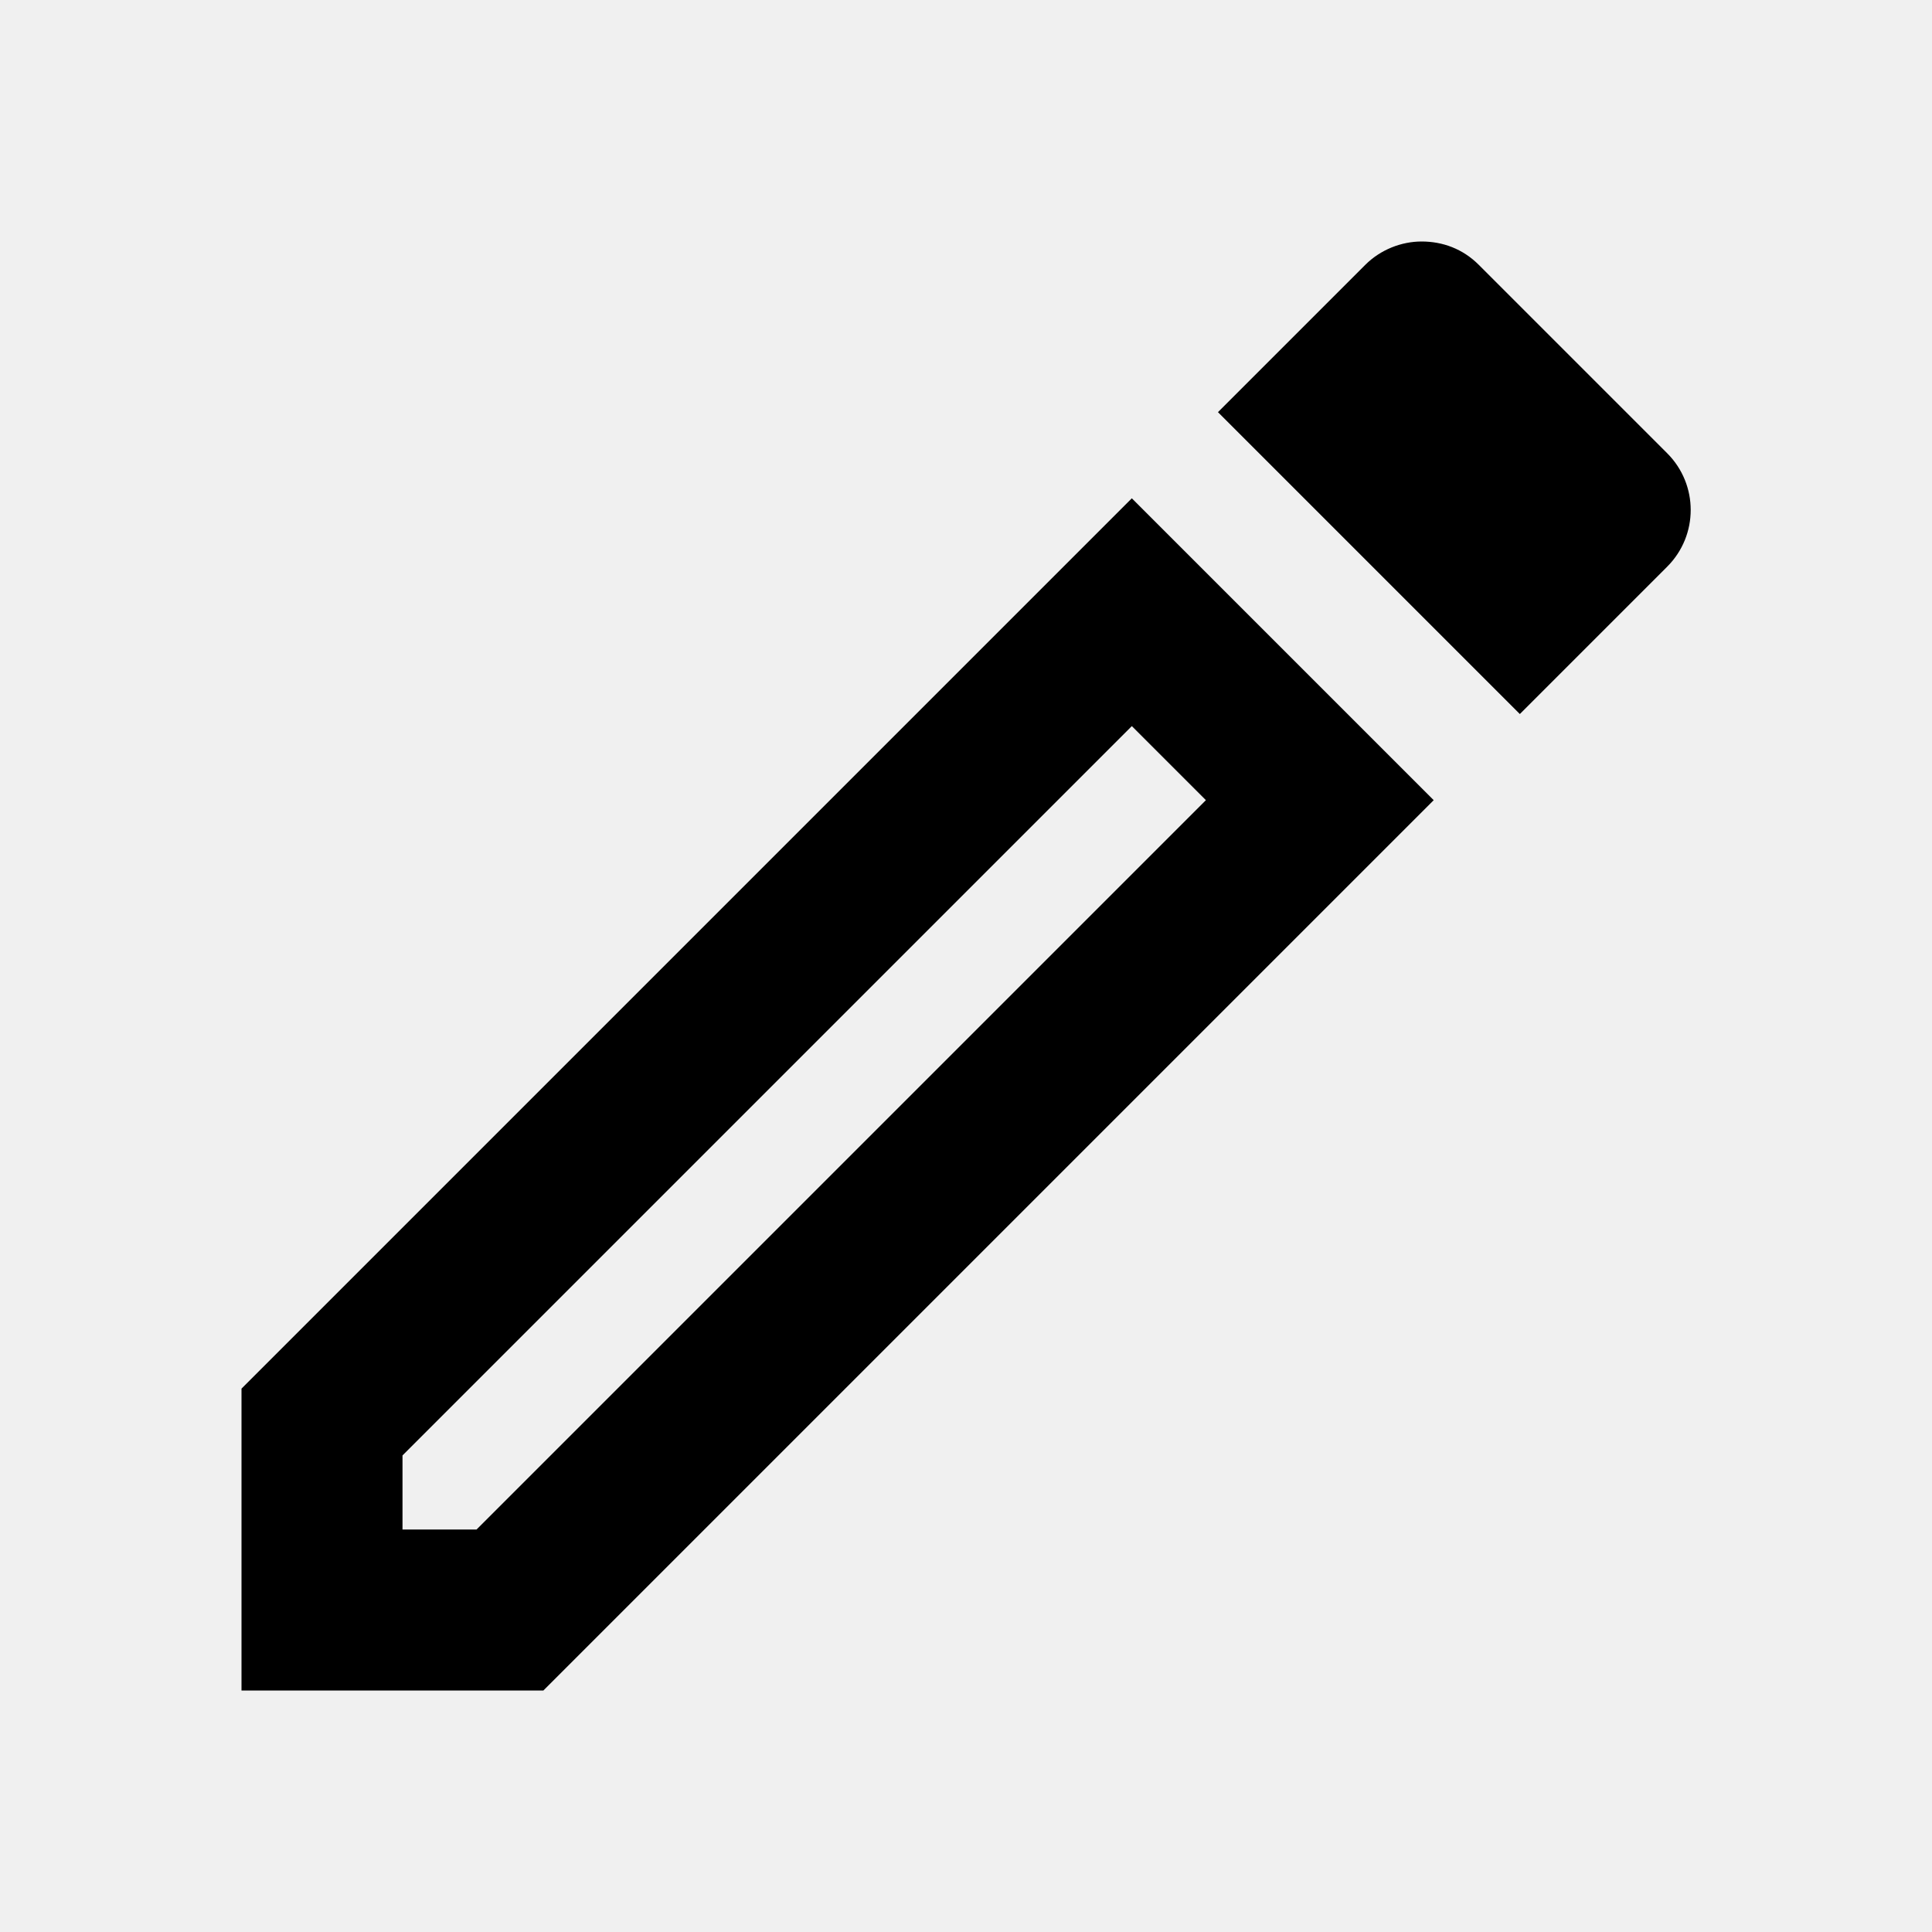
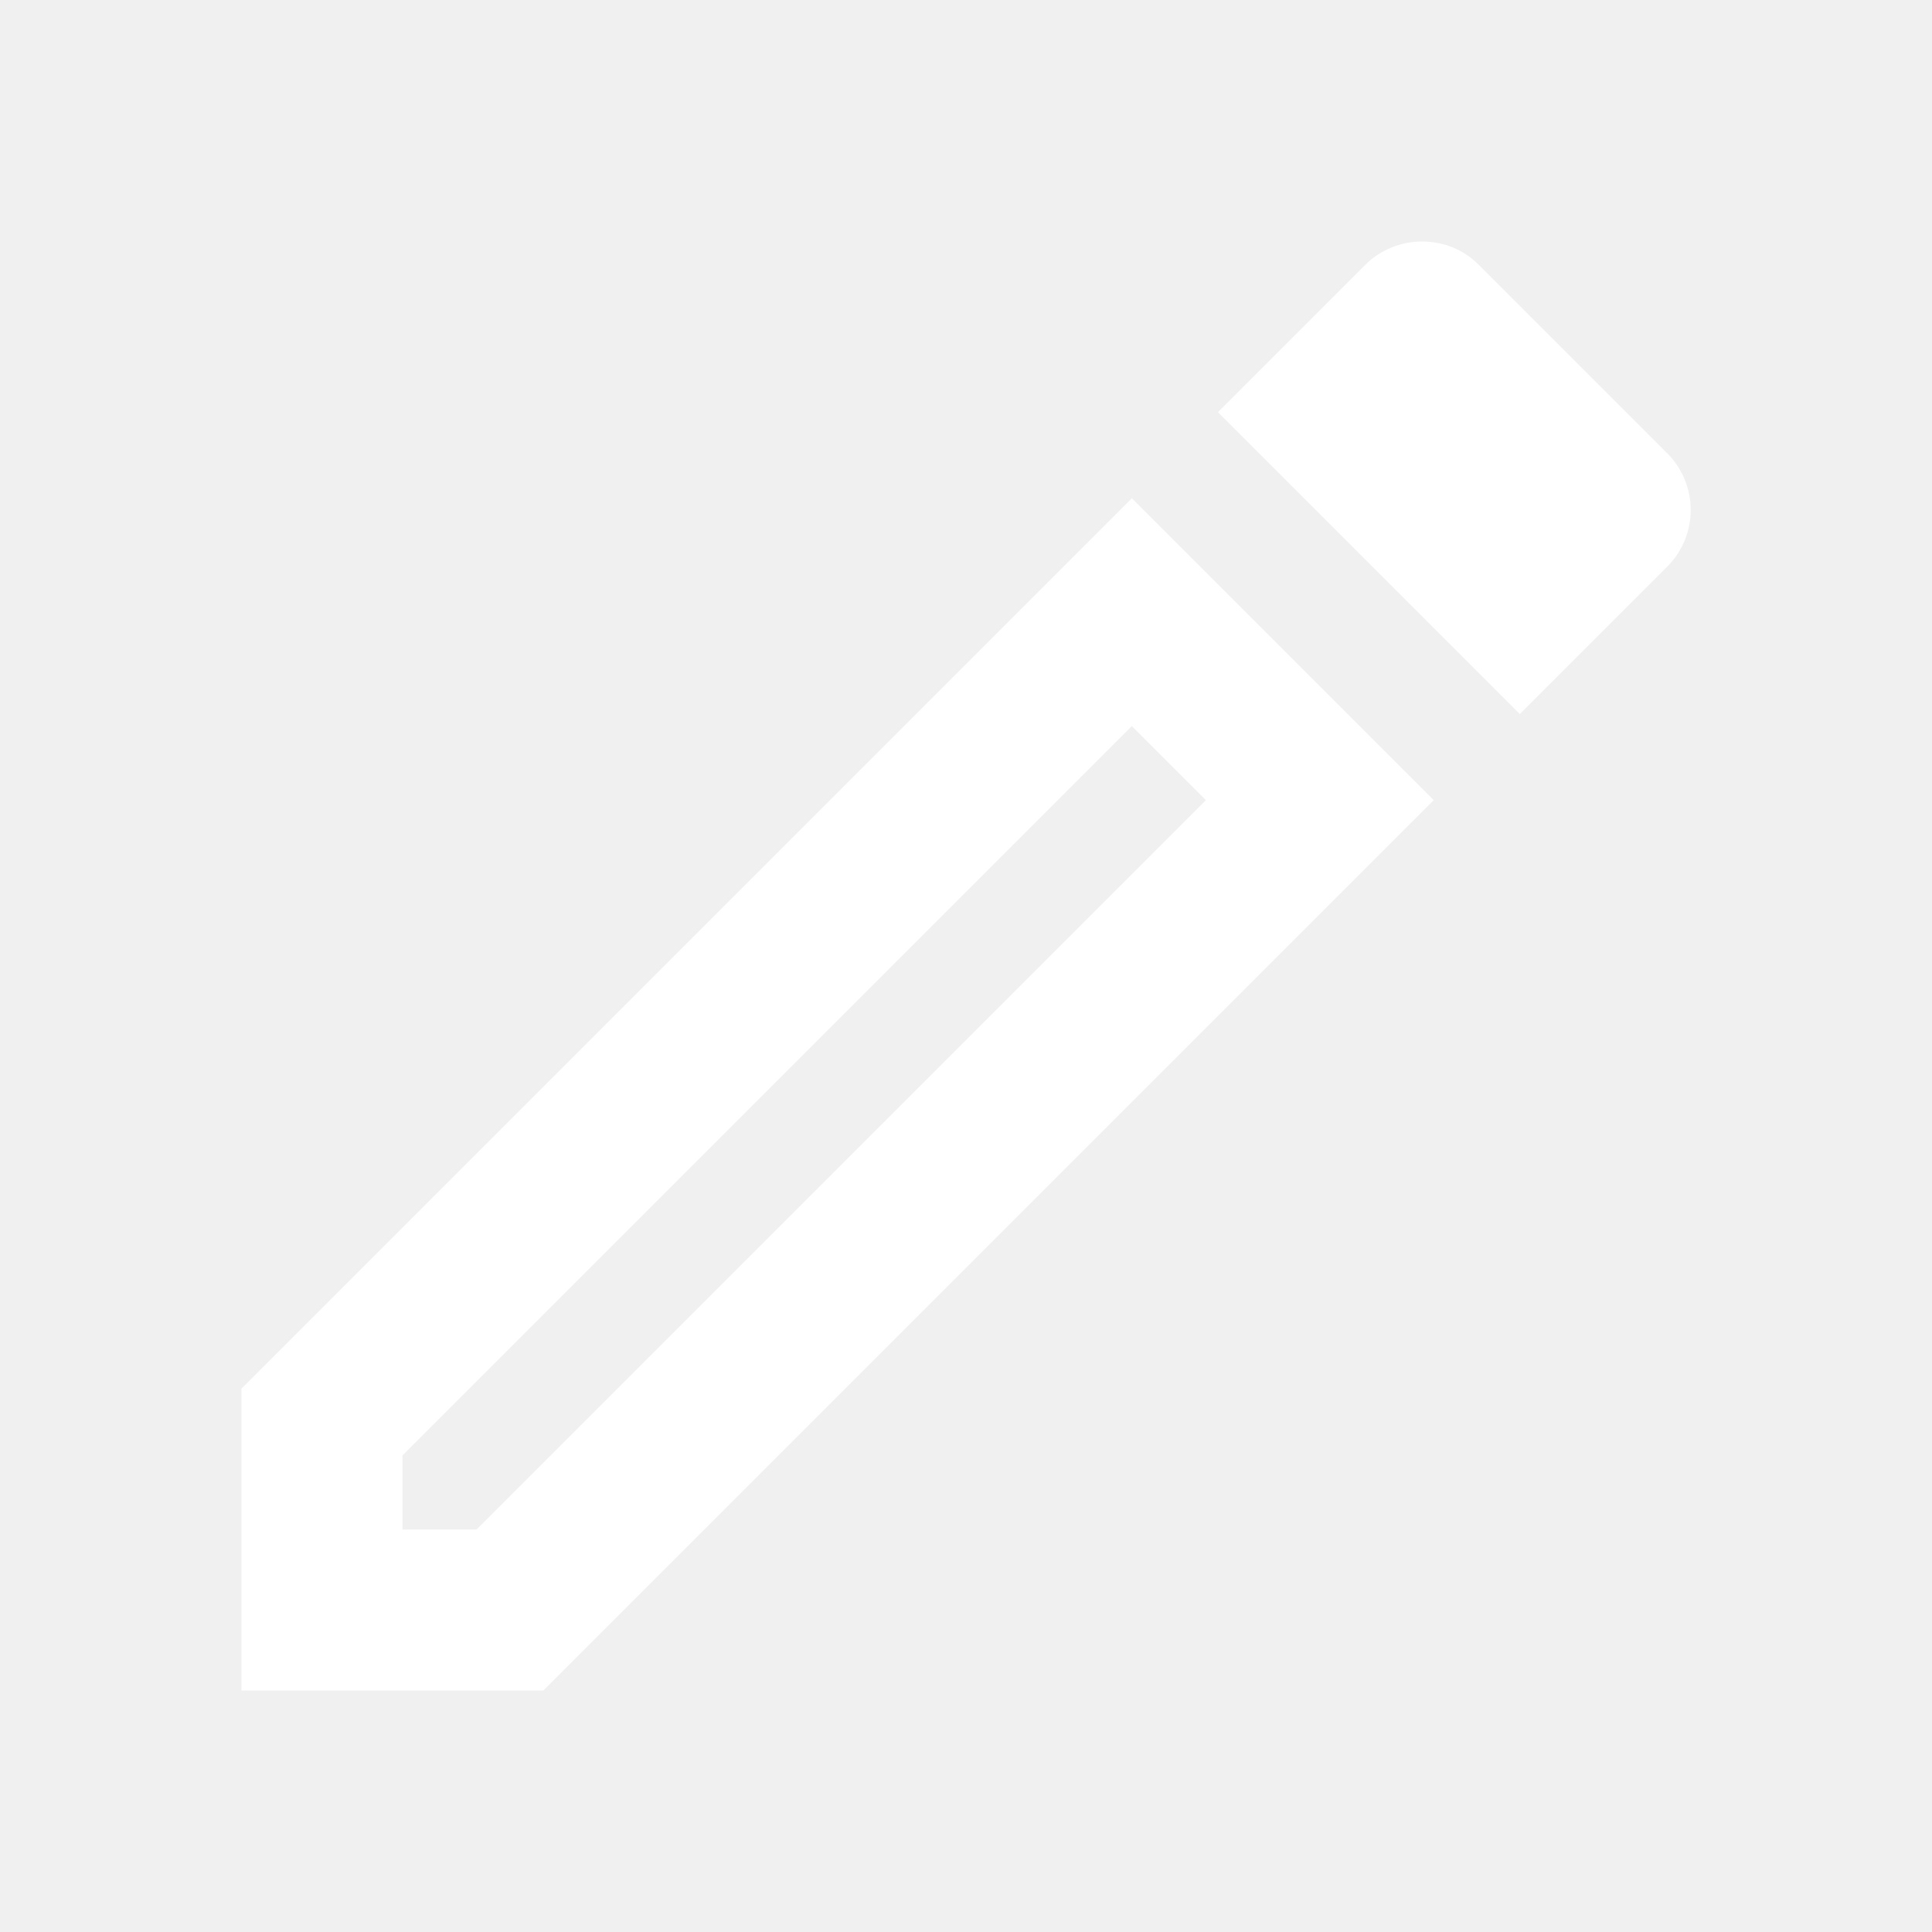
- <svg xmlns="http://www.w3.org/2000/svg" height="24px" viewBox="0 0 24 24" width="24px" fill="#000000">
+ <svg xmlns="http://www.w3.org/2000/svg" color="white" height="24px" viewBox="0 0 24 24" width="24px" fill="#ffffff">
  <path d="M0 0h24v24H0V0z" fill="none" />
  <path d="M14.06 9.02l.92.92L5.92 19H5v-.92l9.06-9.06M17.66 3c-.25 0-.51.1-.7.29l-1.83 1.83 3.75 3.75 1.83-1.83c.39-.39.39-1.02 0-1.41l-2.34-2.34c-.2-.2-.45-.29-.71-.29zm-3.6 3.19L3 17.25V21h3.75L17.81 9.94l-3.75-3.75z" />
</svg>
